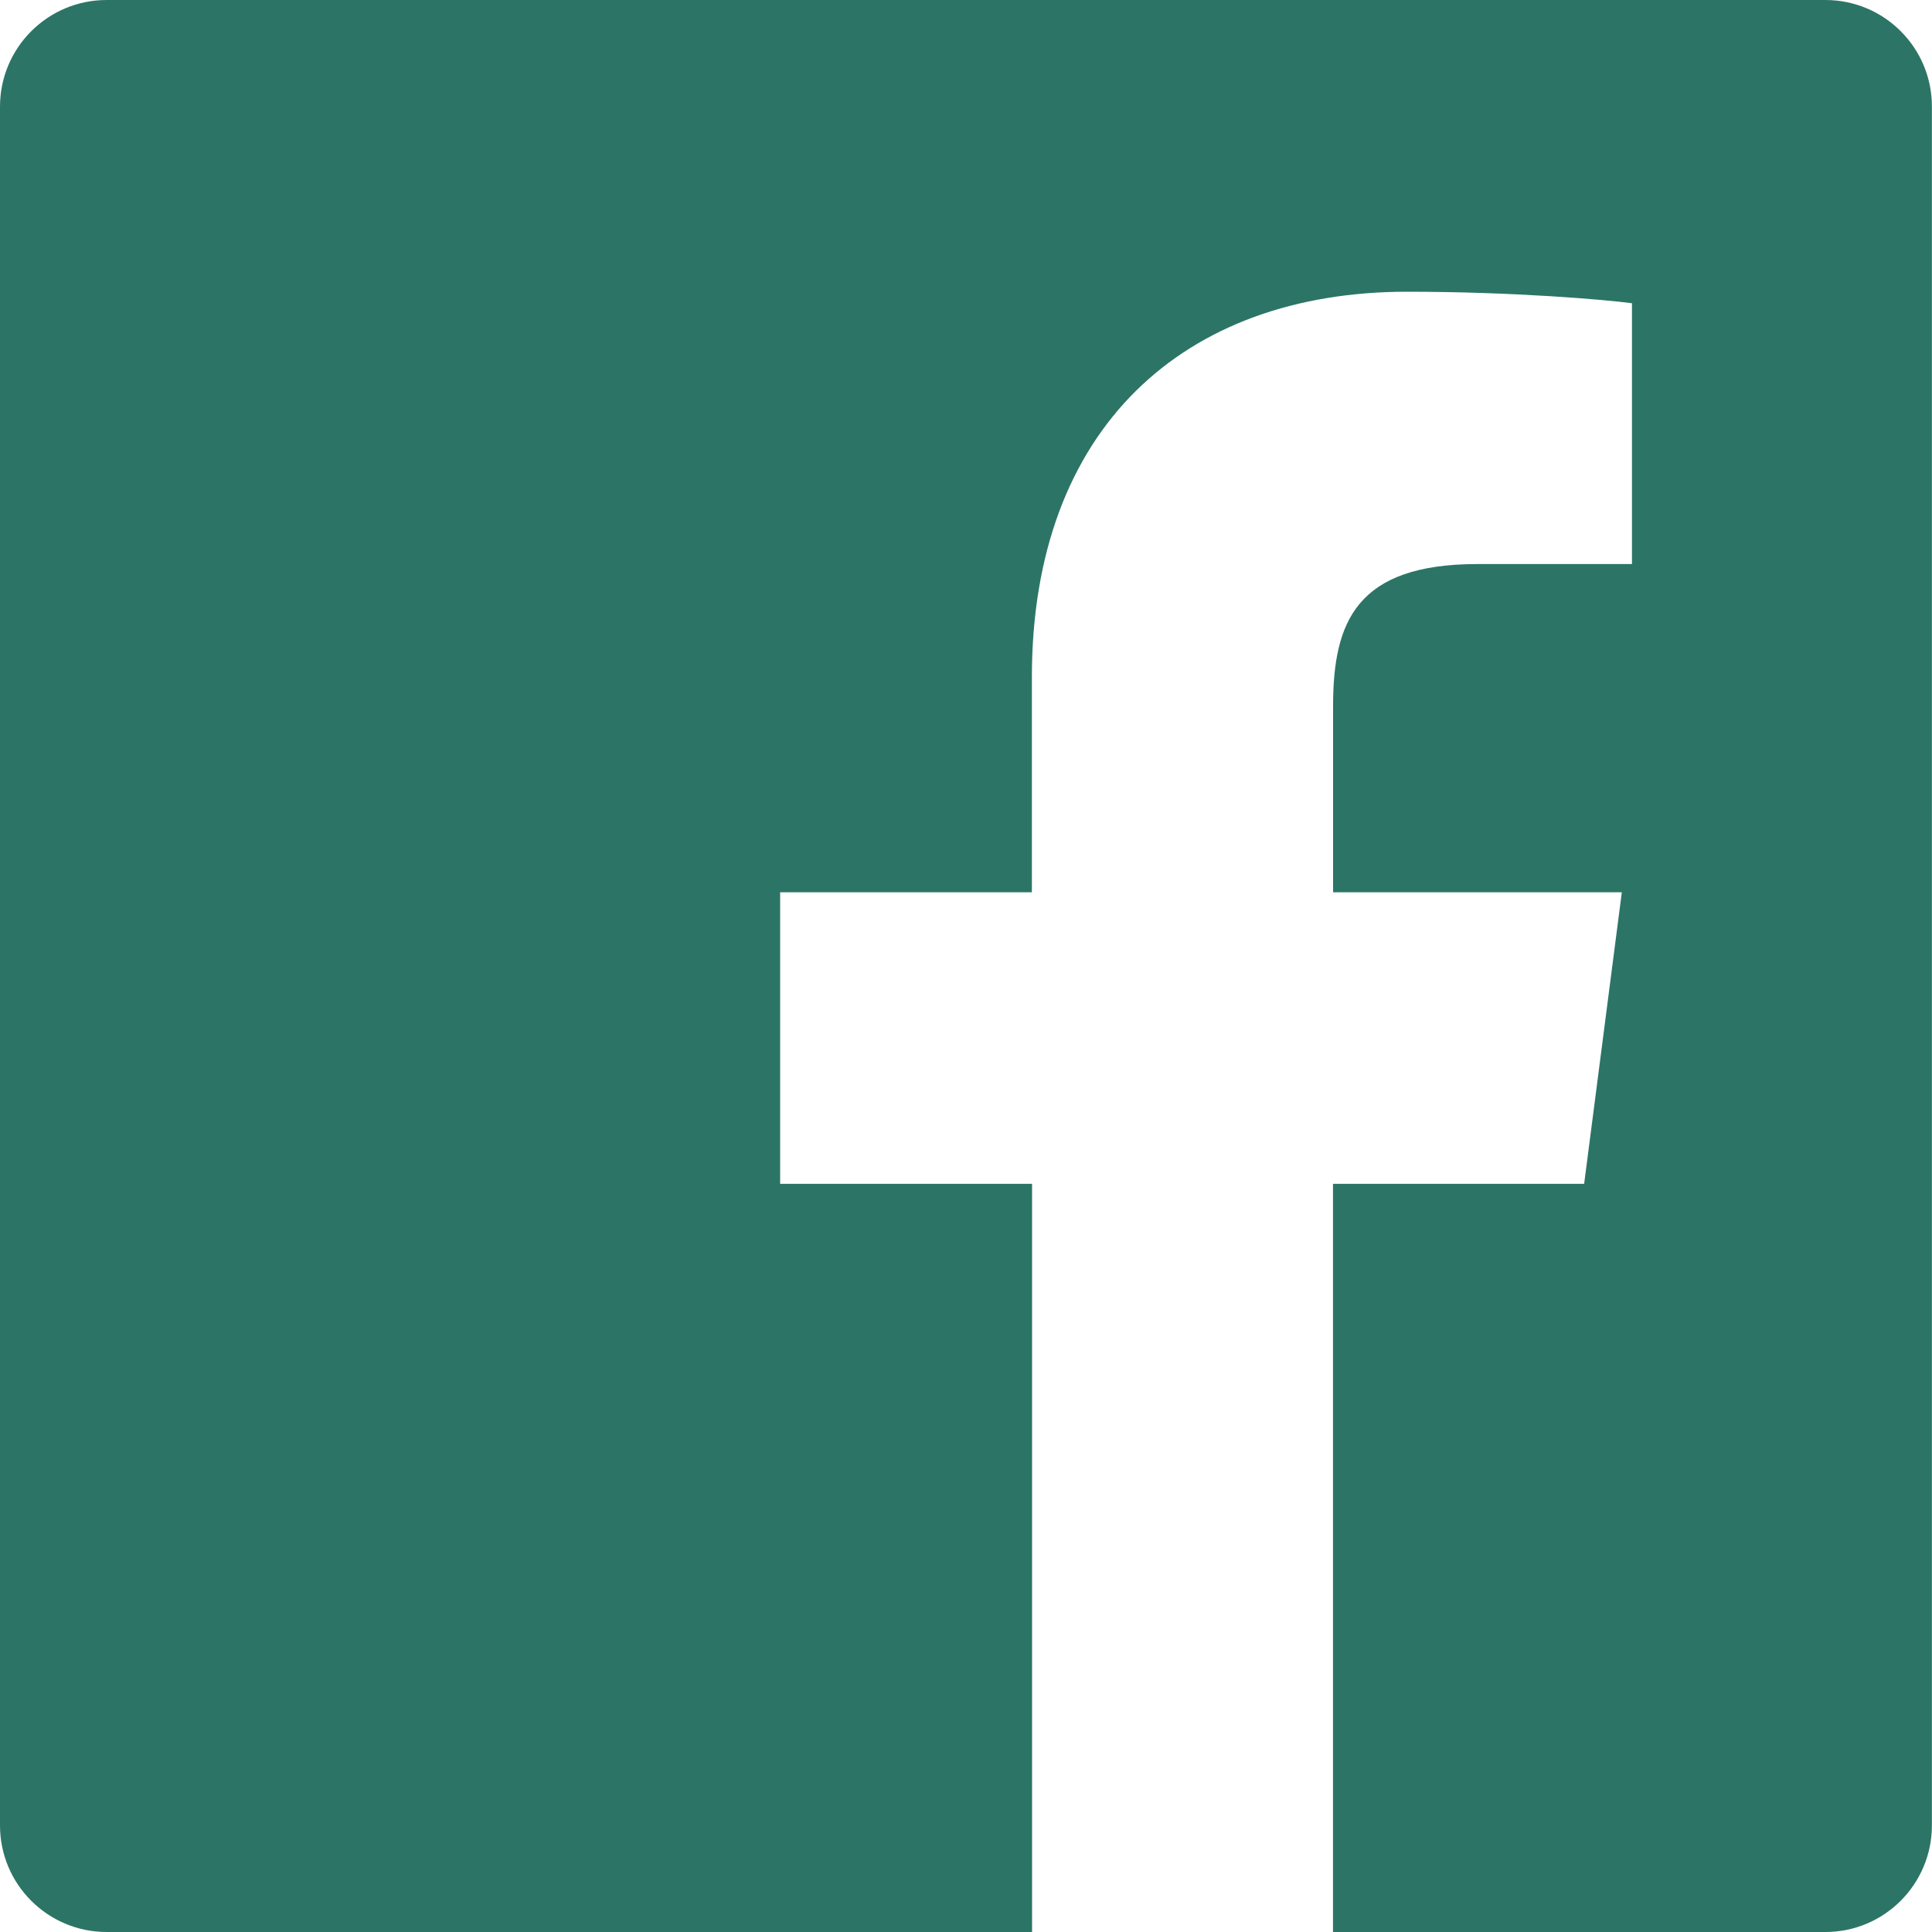
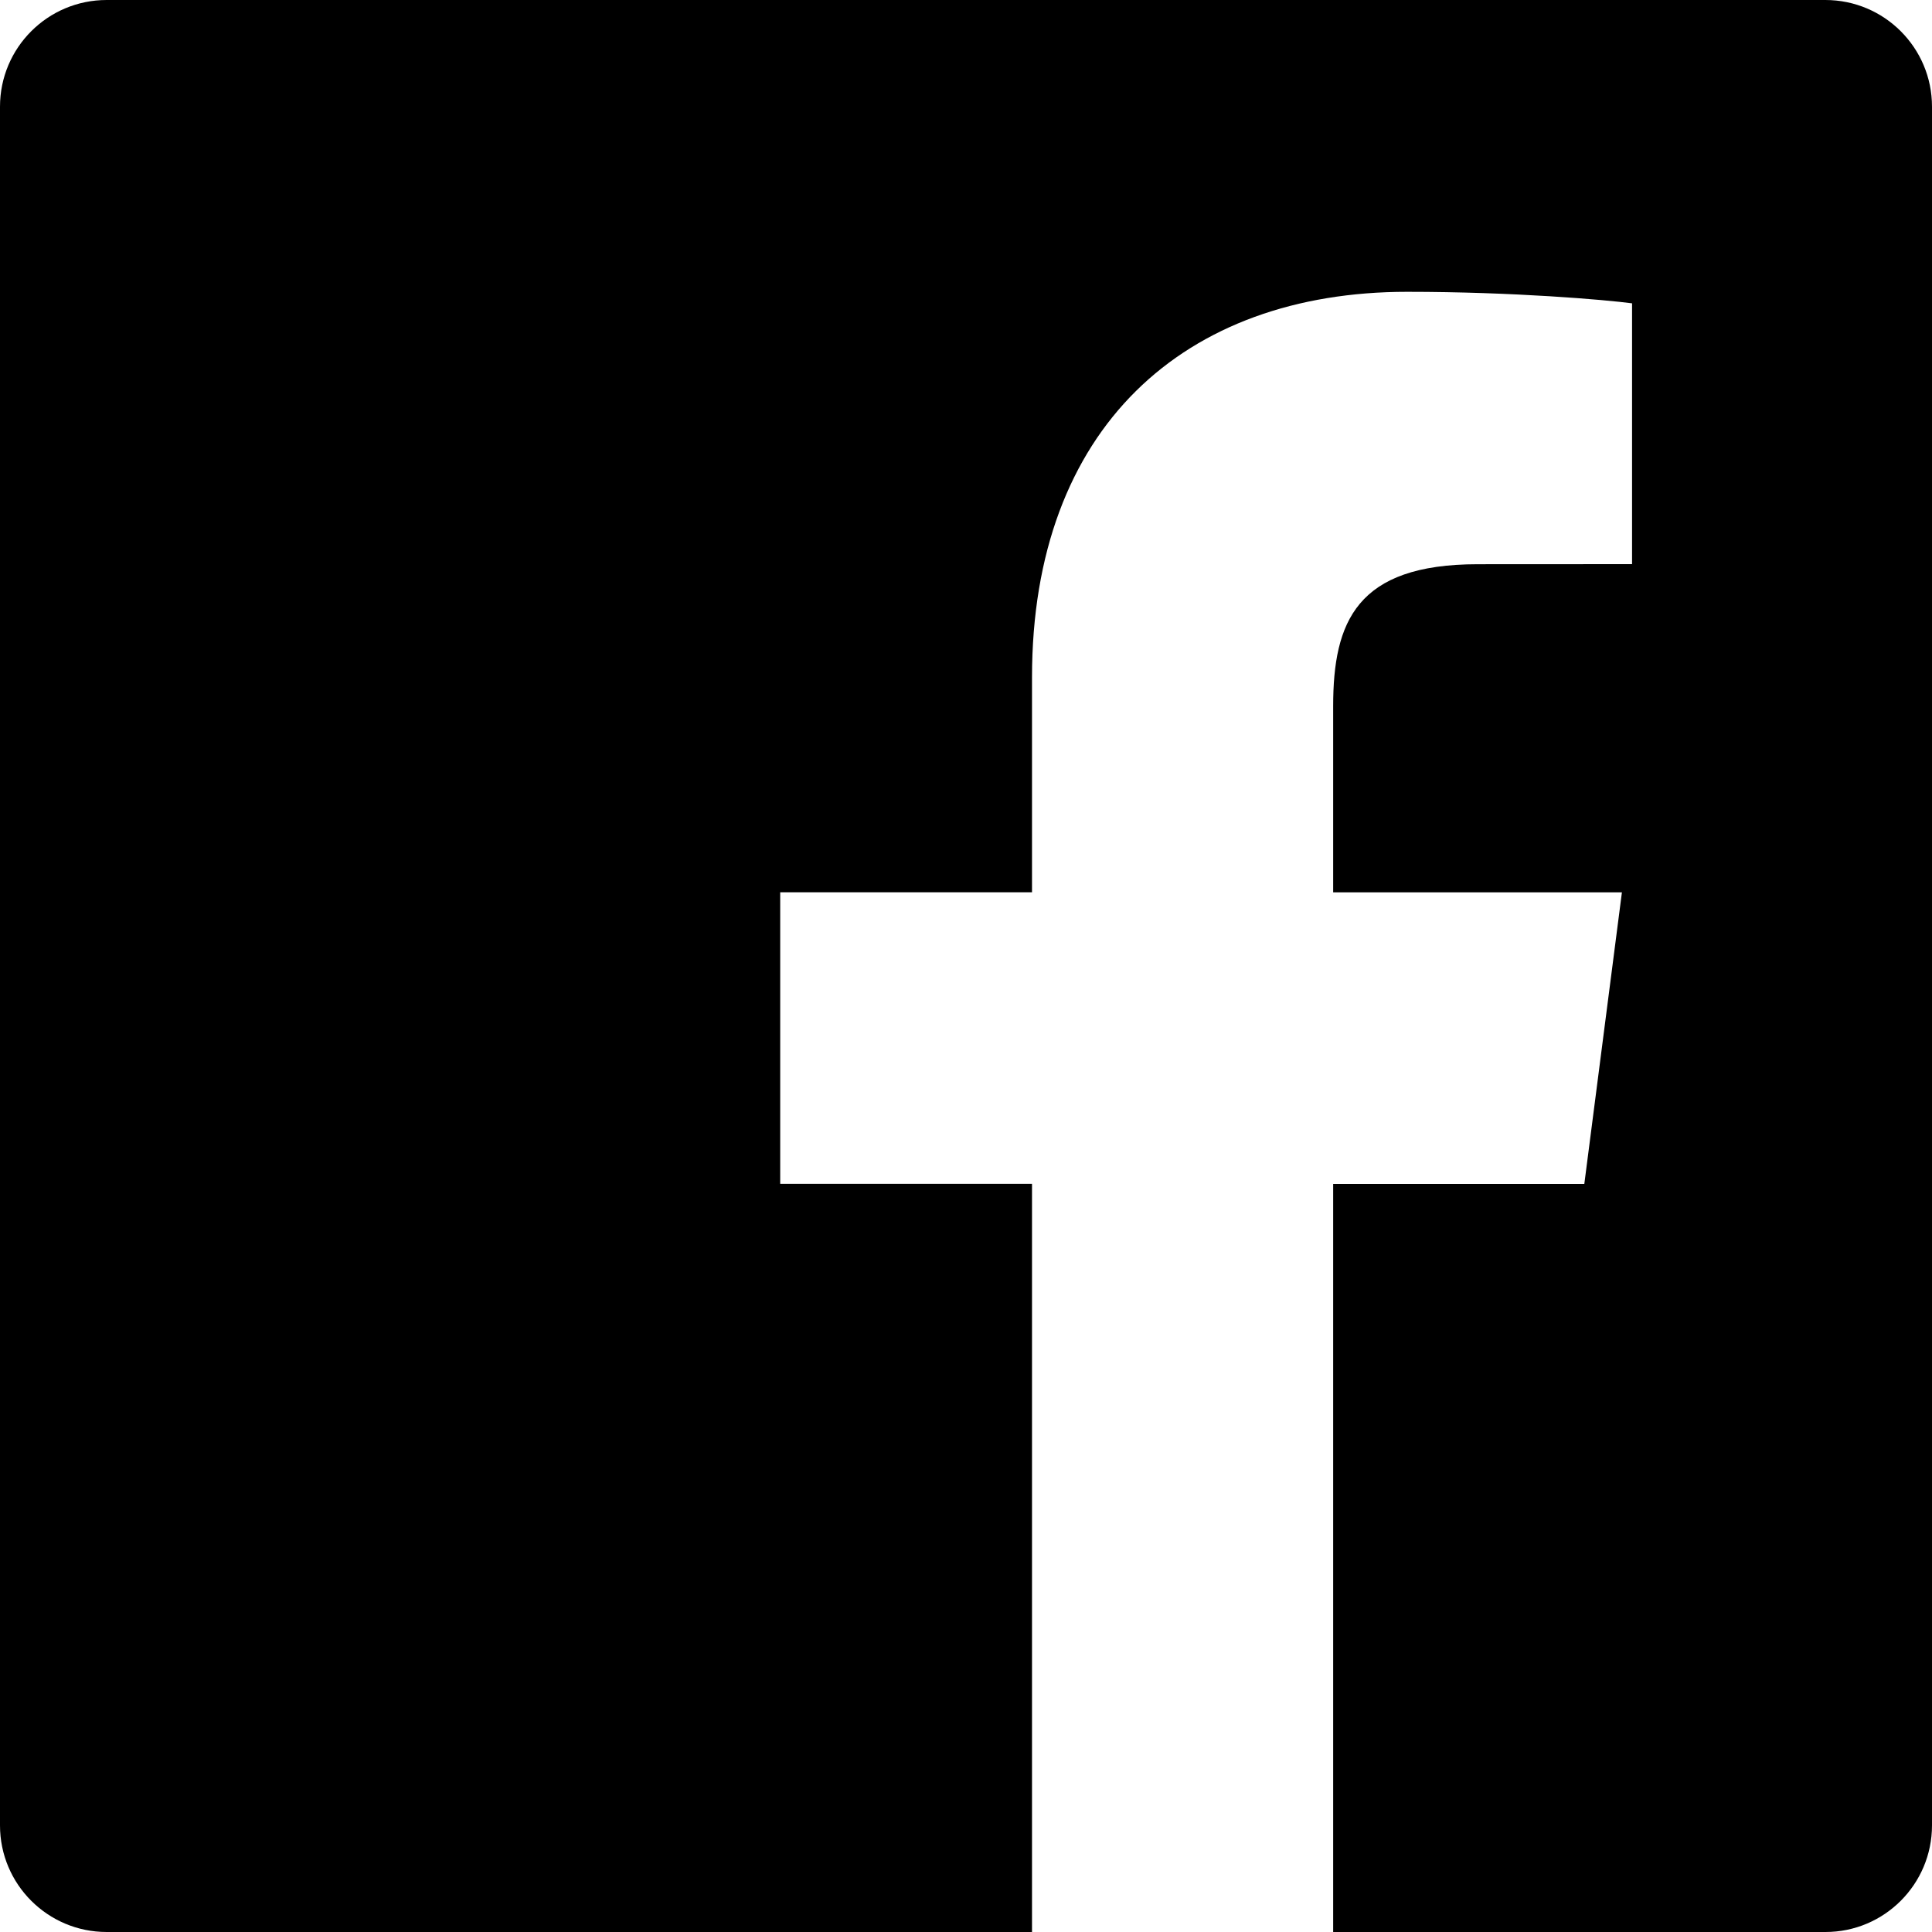
- <svg xmlns="http://www.w3.org/2000/svg" width="20" height="20">
-   <path d="M18.896 0H1.104C.494 0 0 .494 0 1.104v17.793C0 19.506.494 20 1.104 20h9.58v-7.745H8.076V9.237h2.606V7.01c0-2.583 1.578-3.99 3.883-3.99 1.104 0 2.052.082 2.329.119v2.7h-1.598c-1.254 0-1.496.597-1.496 1.47v1.928h2.989l-.39 3.018h-2.6V20h5.098c.608 0 1.102-.494 1.102-1.104V1.104C20 .494 19.506 0 18.896 0z" fill="#2C7566" fill-rule="nonzero" />
+ <svg xmlns="http://www.w3.org/2000/svg" width="24" height="24" viewBox="0 0 24 24">
+   <path d="M22.675 0h-21.35c-.732 0-1.325.593-1.325 1.325v21.351c0 .731.593 1.324 1.325 1.324h11.495v-9.294h-3.128v-3.622h3.128v-2.671c0-3.1 1.893-4.788 4.659-4.788 1.325 0 2.463.099 2.795.143v3.24l-1.918.001c-1.504 0-1.795.715-1.795 1.763v2.313h3.587l-.467 3.622h-3.12v9.293h6.116c.73 0 1.323-.593 1.323-1.325v-21.35c0-.732-.593-1.325-1.325-1.325z" />
</svg>
